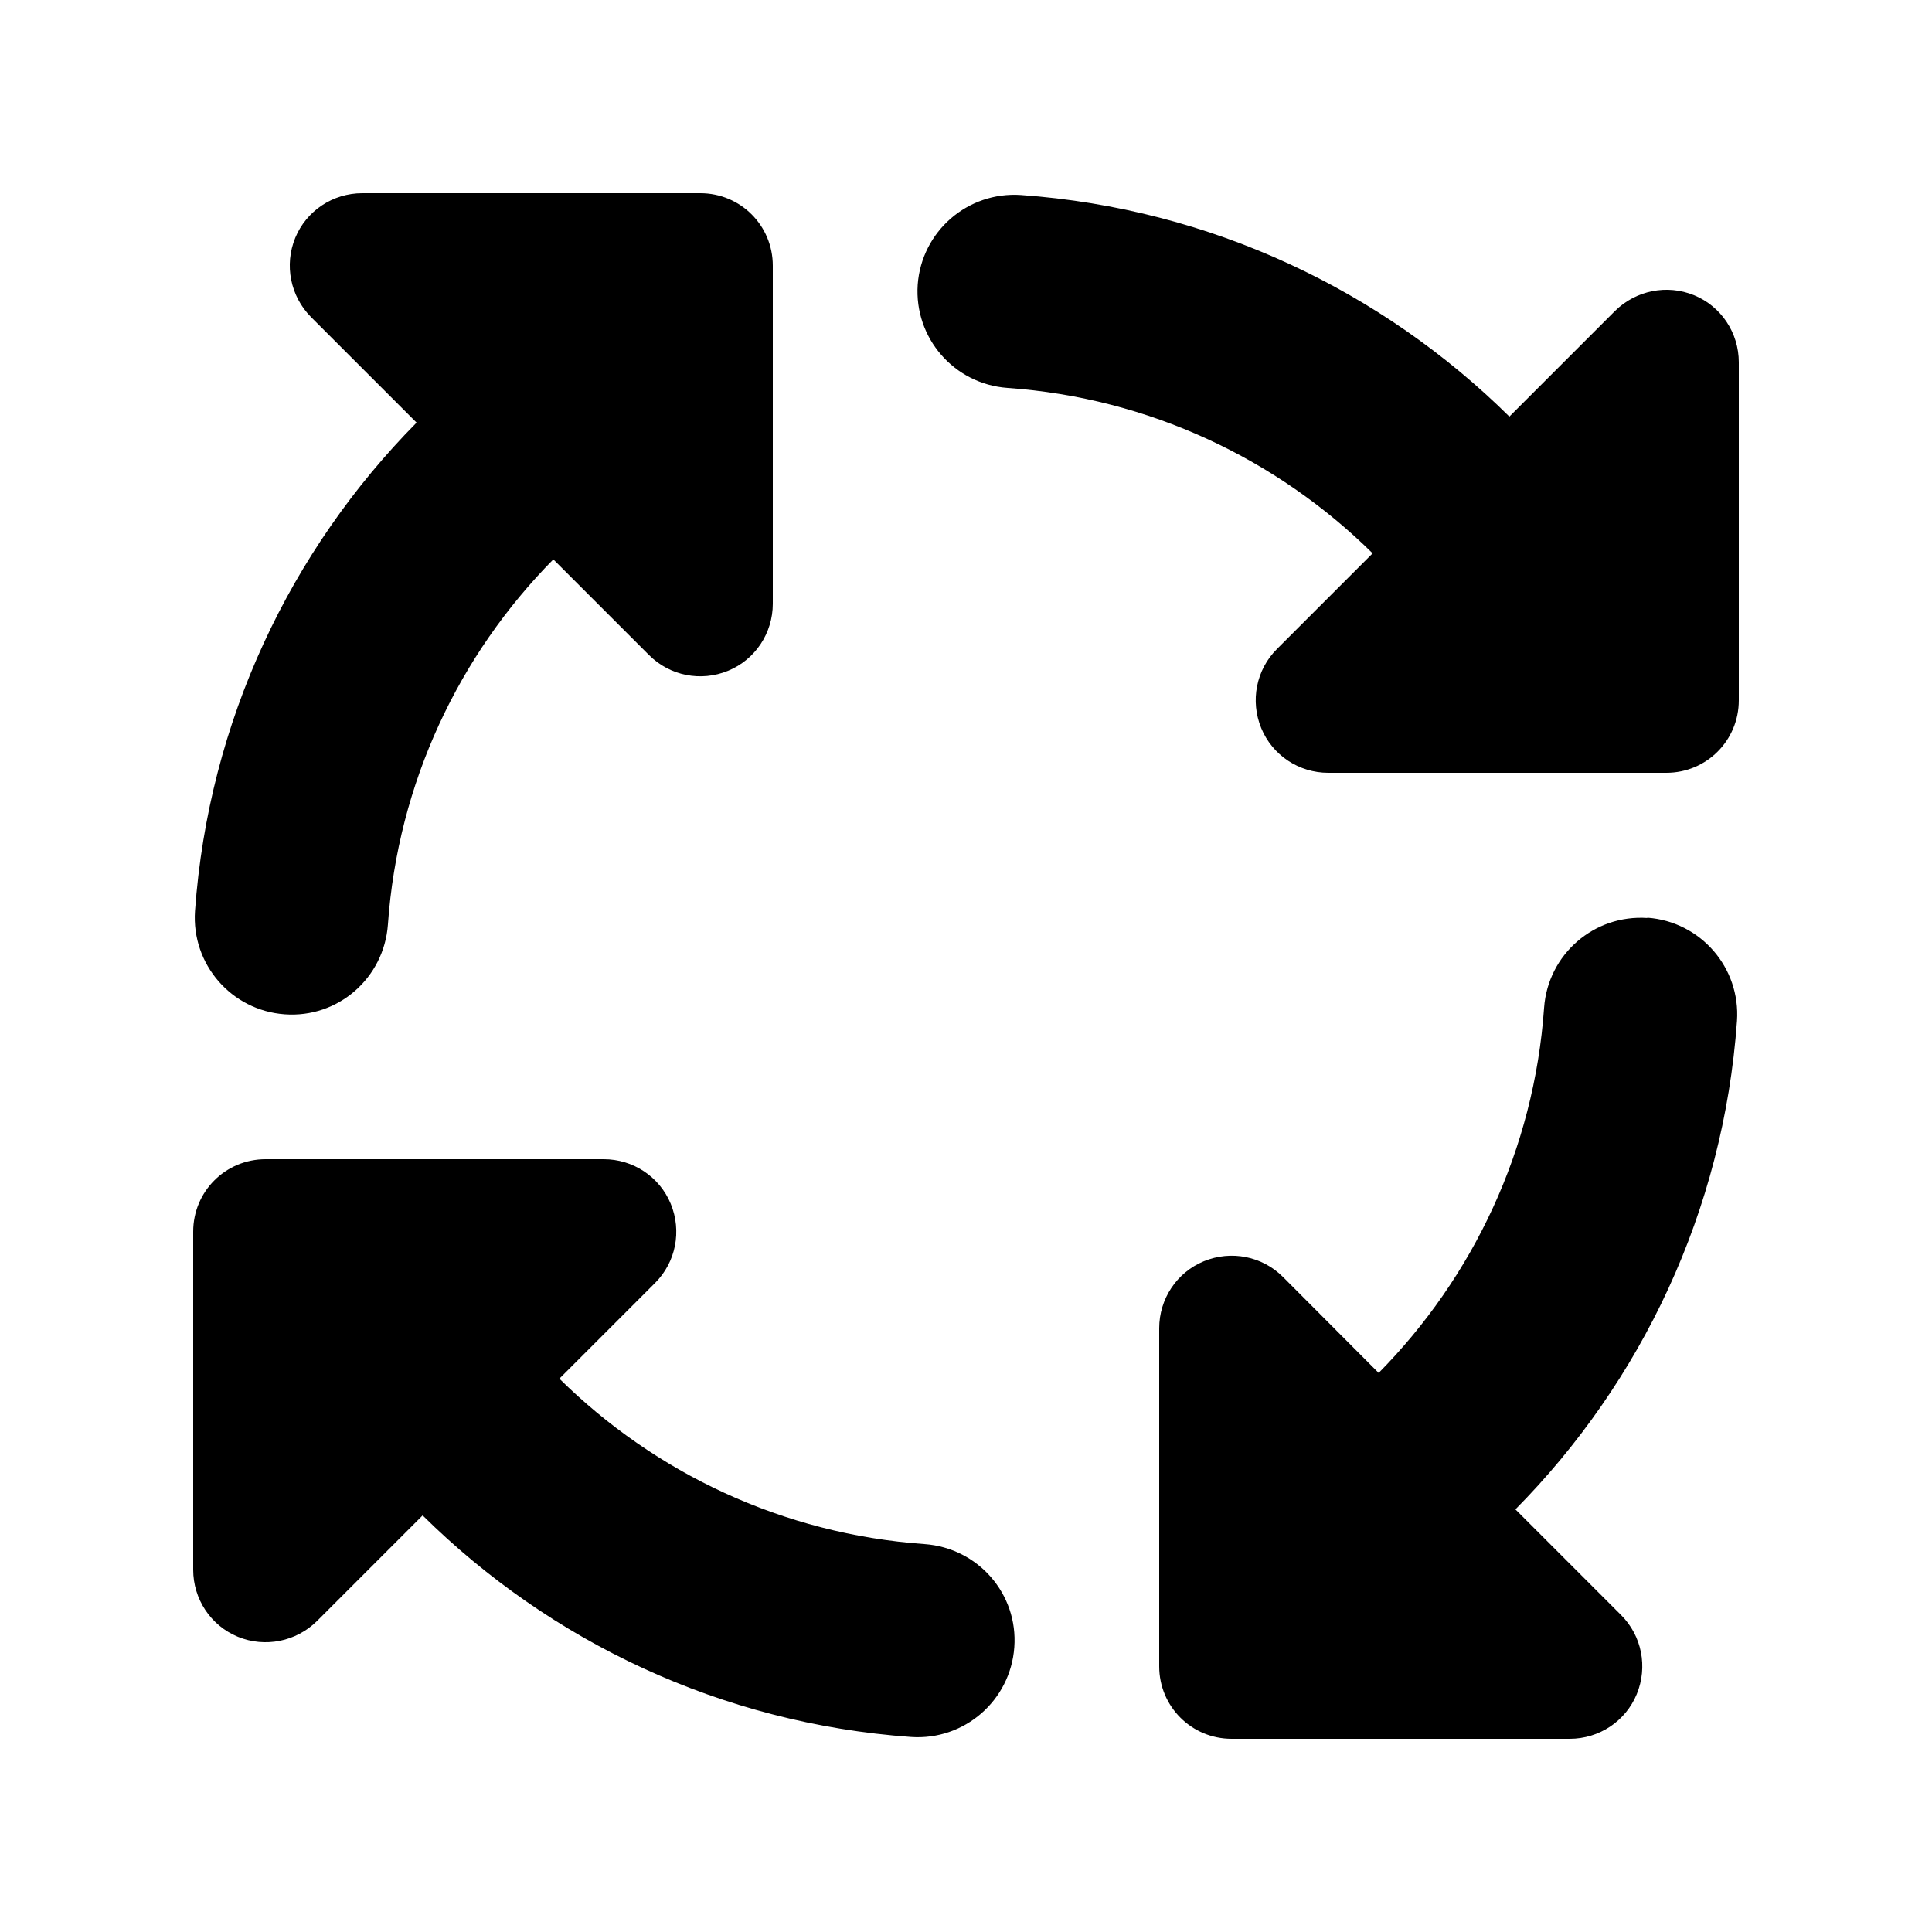
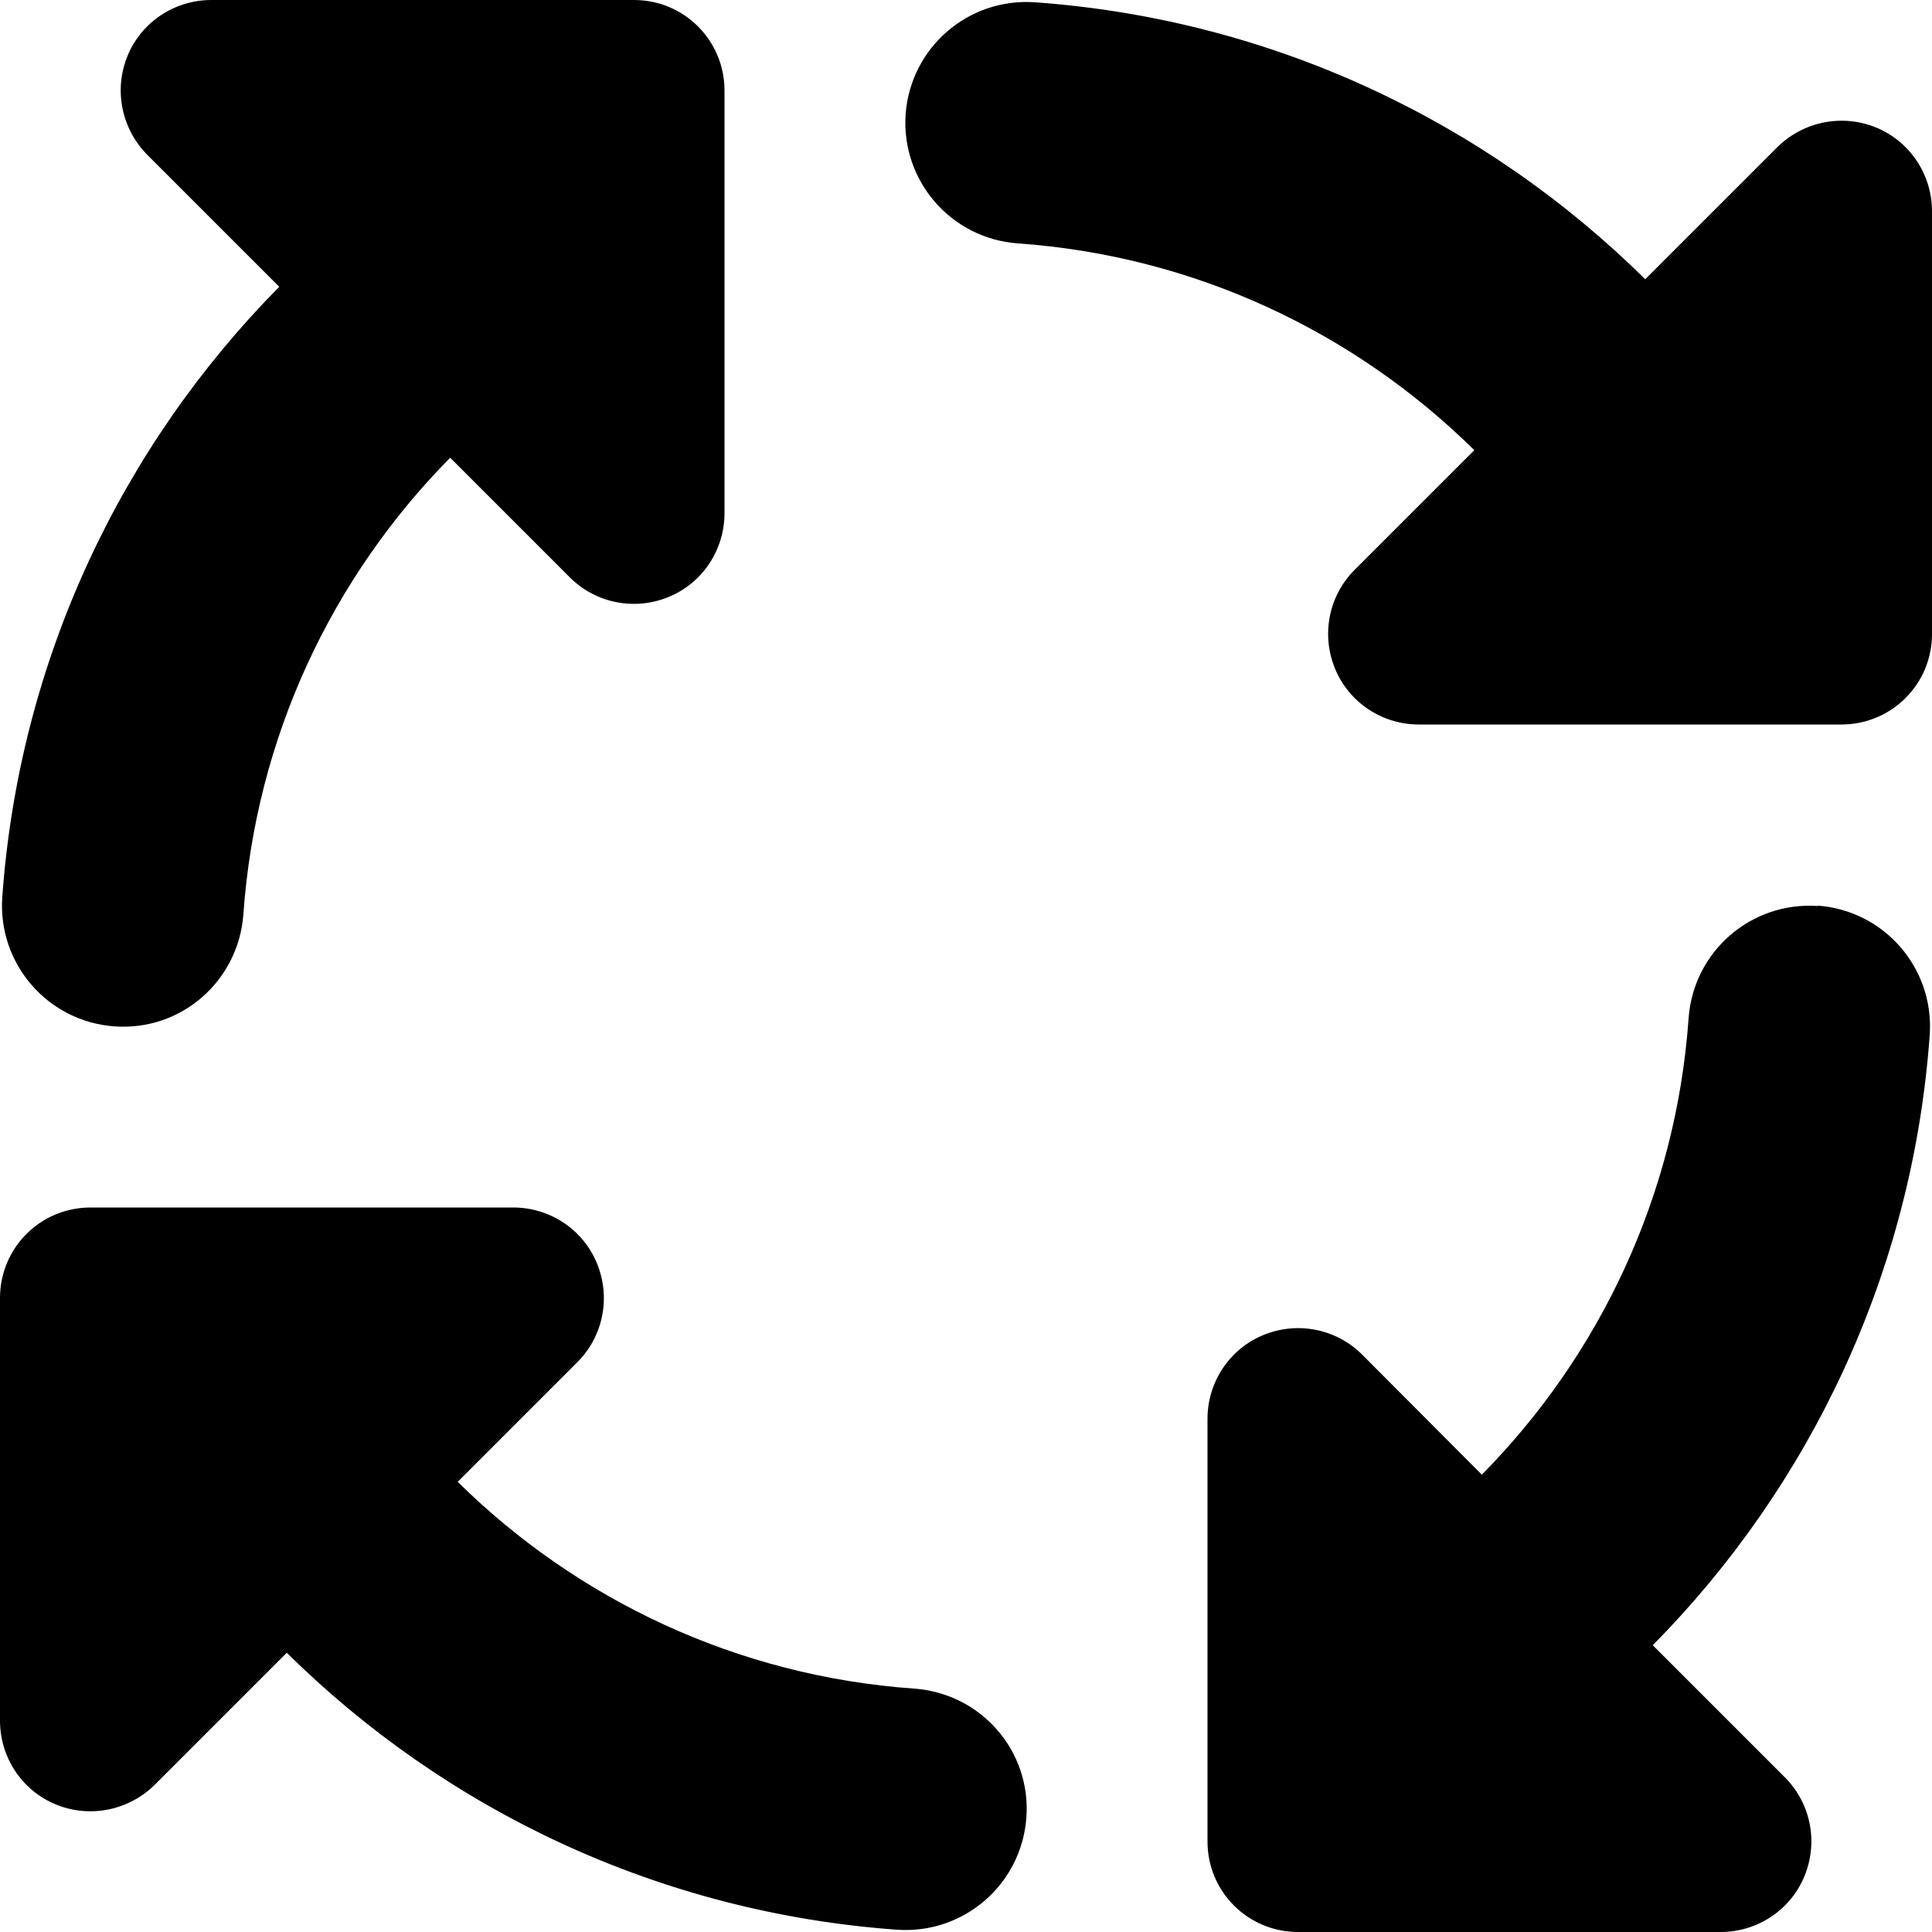
- <svg xmlns="http://www.w3.org/2000/svg" viewBox="0 0 640 640">
+ <svg xmlns="http://www.w3.org/2000/svg" viewBox="64 64 512 512">
  <path d="M545.7 304.1C528.1 302.9 512.8 316.1 511.5 333.8C508.2 380.8 487.9 423.2 456.7 454.8L425 423C418.1 416.1 407.8 414.1 398.8 417.8C389.8 421.5 384 430.3 384 440L384 552C384 565.3 394.7 576 408 576L520 576C529.7 576 538.5 570.2 542.2 561.2C545.9 552.2 543.9 541.9 537 535L502 500C543.7 457.8 570.9 401.2 575.4 338.2C576.6 320.6 563.4 305.3 545.7 304zM103 105L138 140C96.3 182.2 69.1 238.8 64.6 301.8C63.4 319.4 76.6 334.7 94.3 336C112 337.3 127.2 324 128.5 306.3C131.8 259.3 152.1 216.9 183.3 185.3L215 217C221.9 223.9 232.2 225.9 241.2 222.2C250.2 218.5 256 209.7 256 200L256 88C256 74.7 245.3 64 232 64L120 64C110.3 64 101.5 69.8 97.8 78.8C94.1 87.8 96.2 98.1 103 105zM304 94.3C302.8 111.9 316 127.2 333.7 128.5C380.7 131.8 423.1 152.1 454.7 183.3L423 215C416.1 221.9 414.1 232.2 417.8 241.2C421.5 250.2 430.3 256 440 256L552 256C565.3 256 576 245.3 576 232L576 120C576 110.3 570.2 101.5 561.2 97.8C552.2 94.1 541.9 96.2 535 103L500 138C457.8 96.3 401.2 69.1 338.2 64.6C320.6 63.4 305.3 76.6 304 94.3zM105 537L140 502C182.2 543.7 238.8 570.9 301.8 575.4C319.4 576.6 334.7 563.4 336 545.7C337.3 528 324 512.8 306.3 511.5C259.3 508.2 216.9 487.9 185.3 456.7L217 425C223.9 418.1 225.9 407.8 222.2 398.8C218.5 389.8 209.7 384 200 384L88 384C74.7 384 64 394.7 64 408L64 520C64 529.7 69.8 538.5 78.8 542.2C87.8 545.9 98.1 543.8 105 537z" />
</svg>
